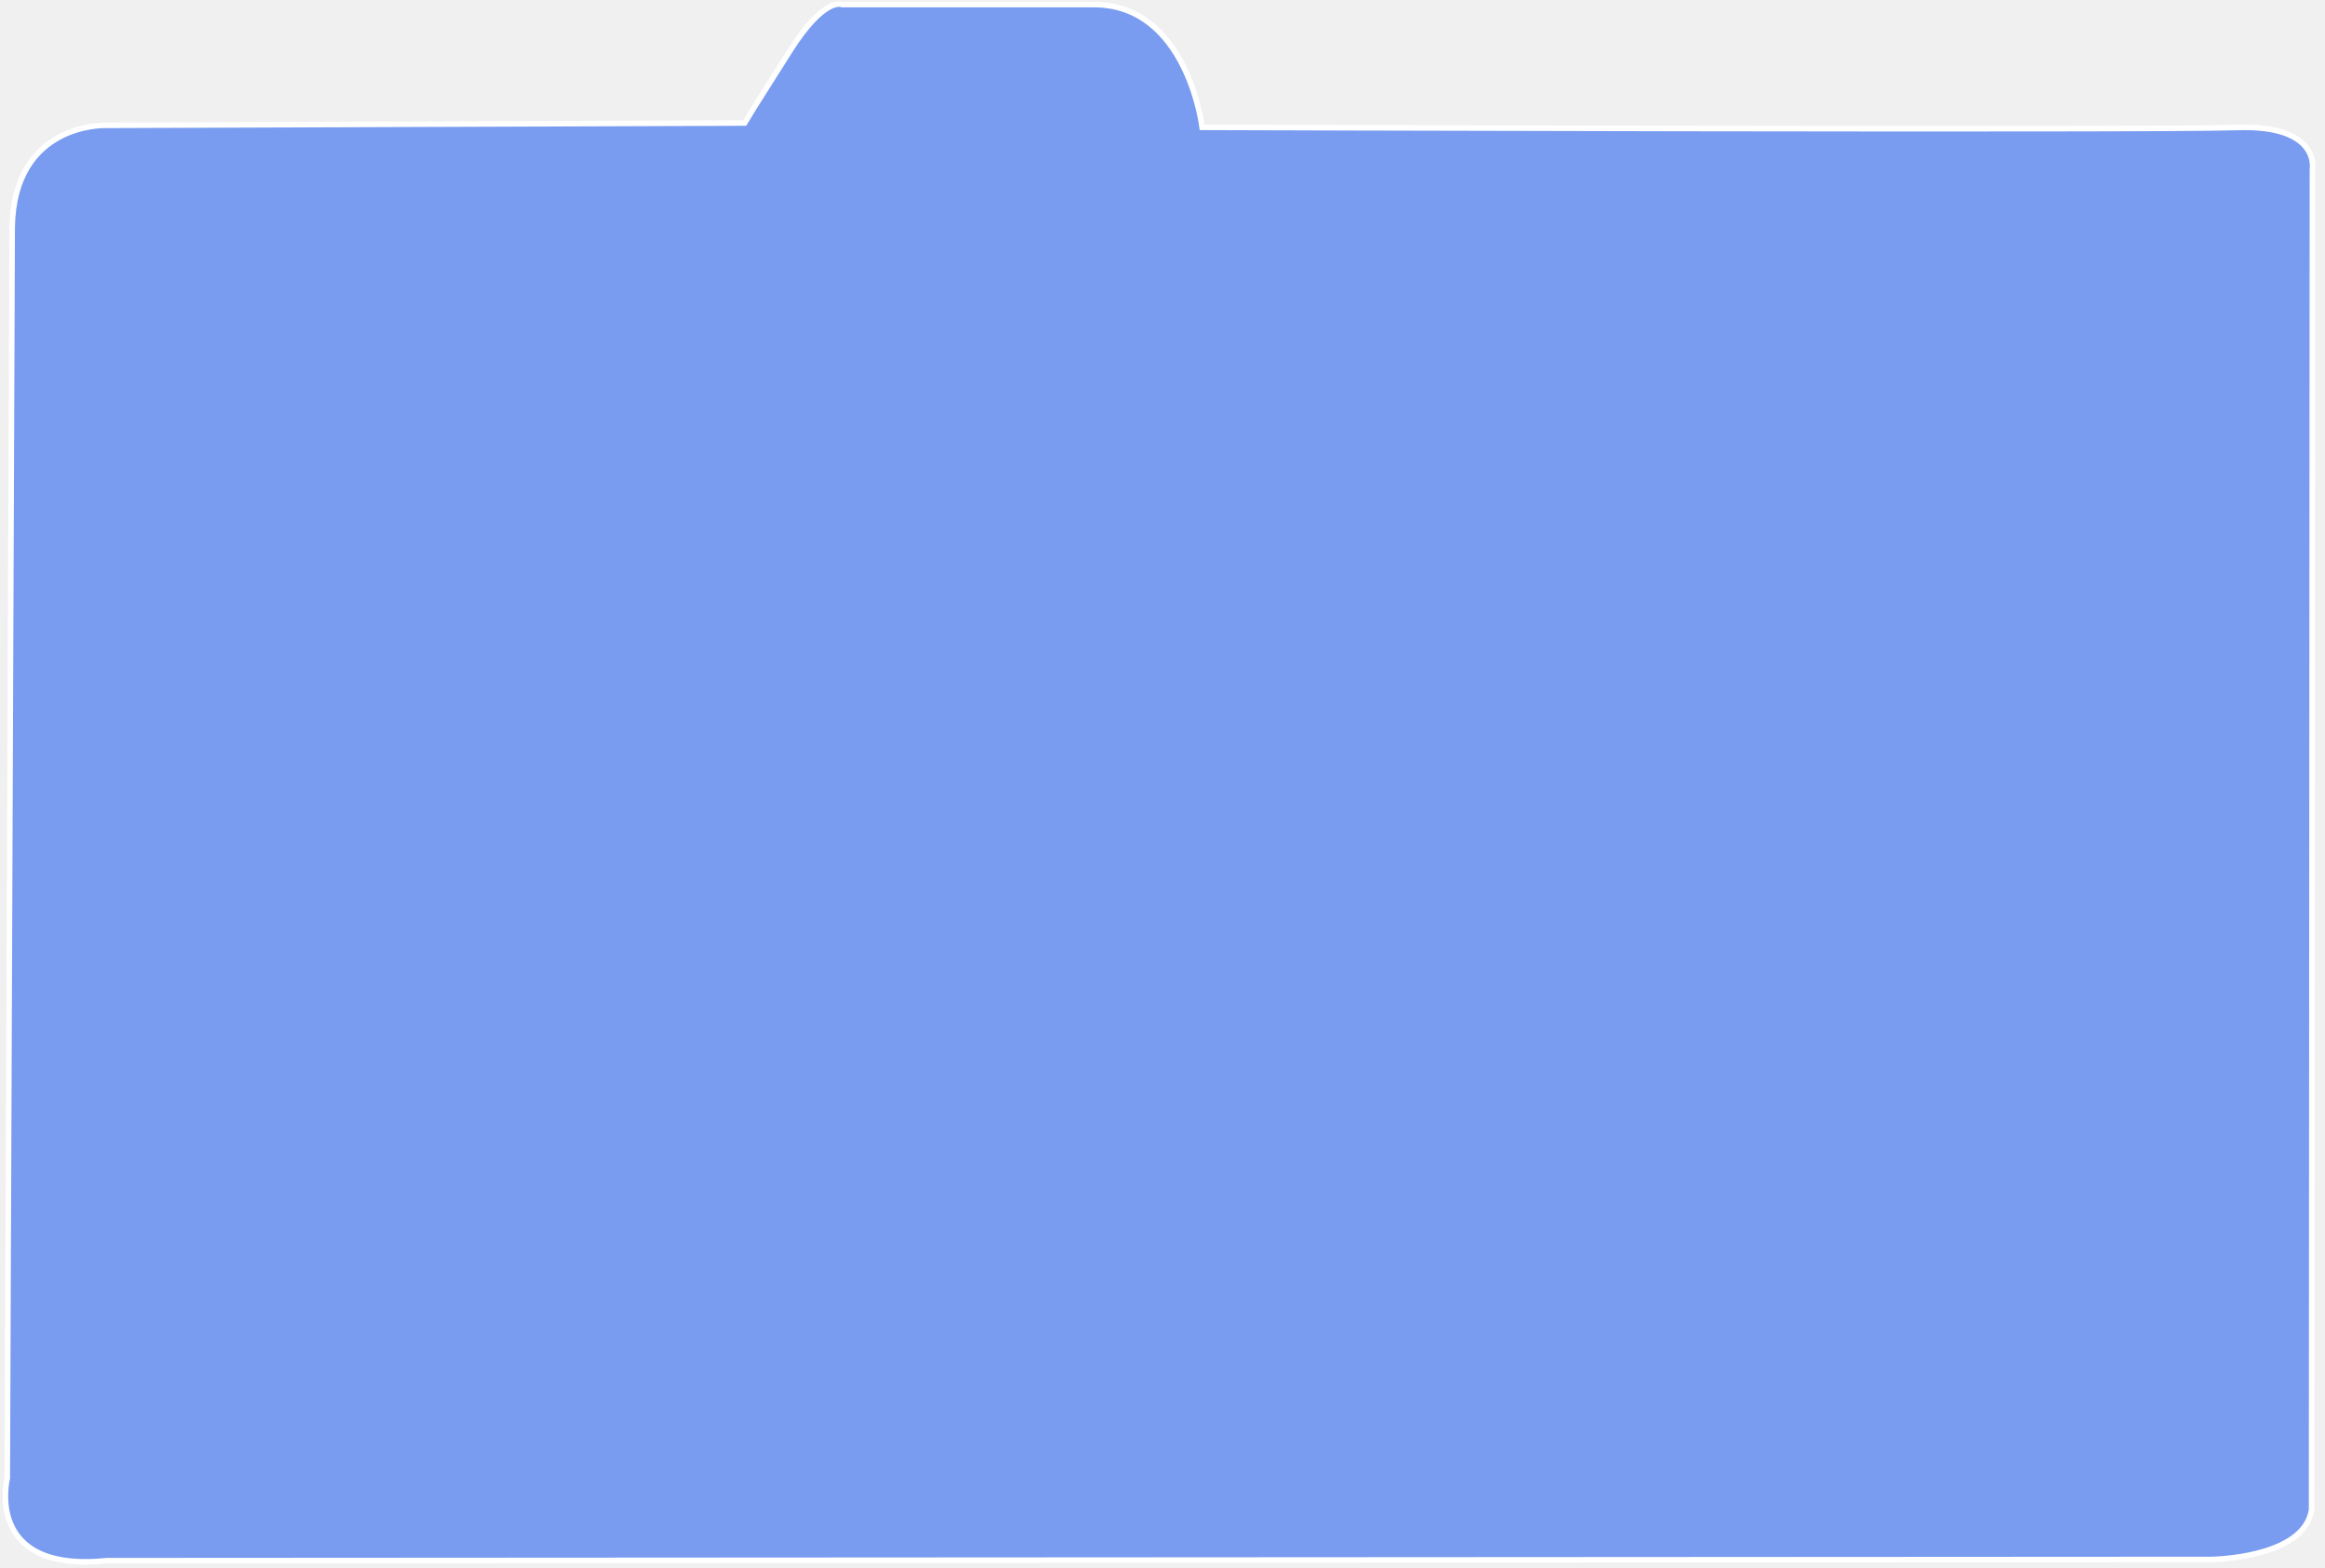
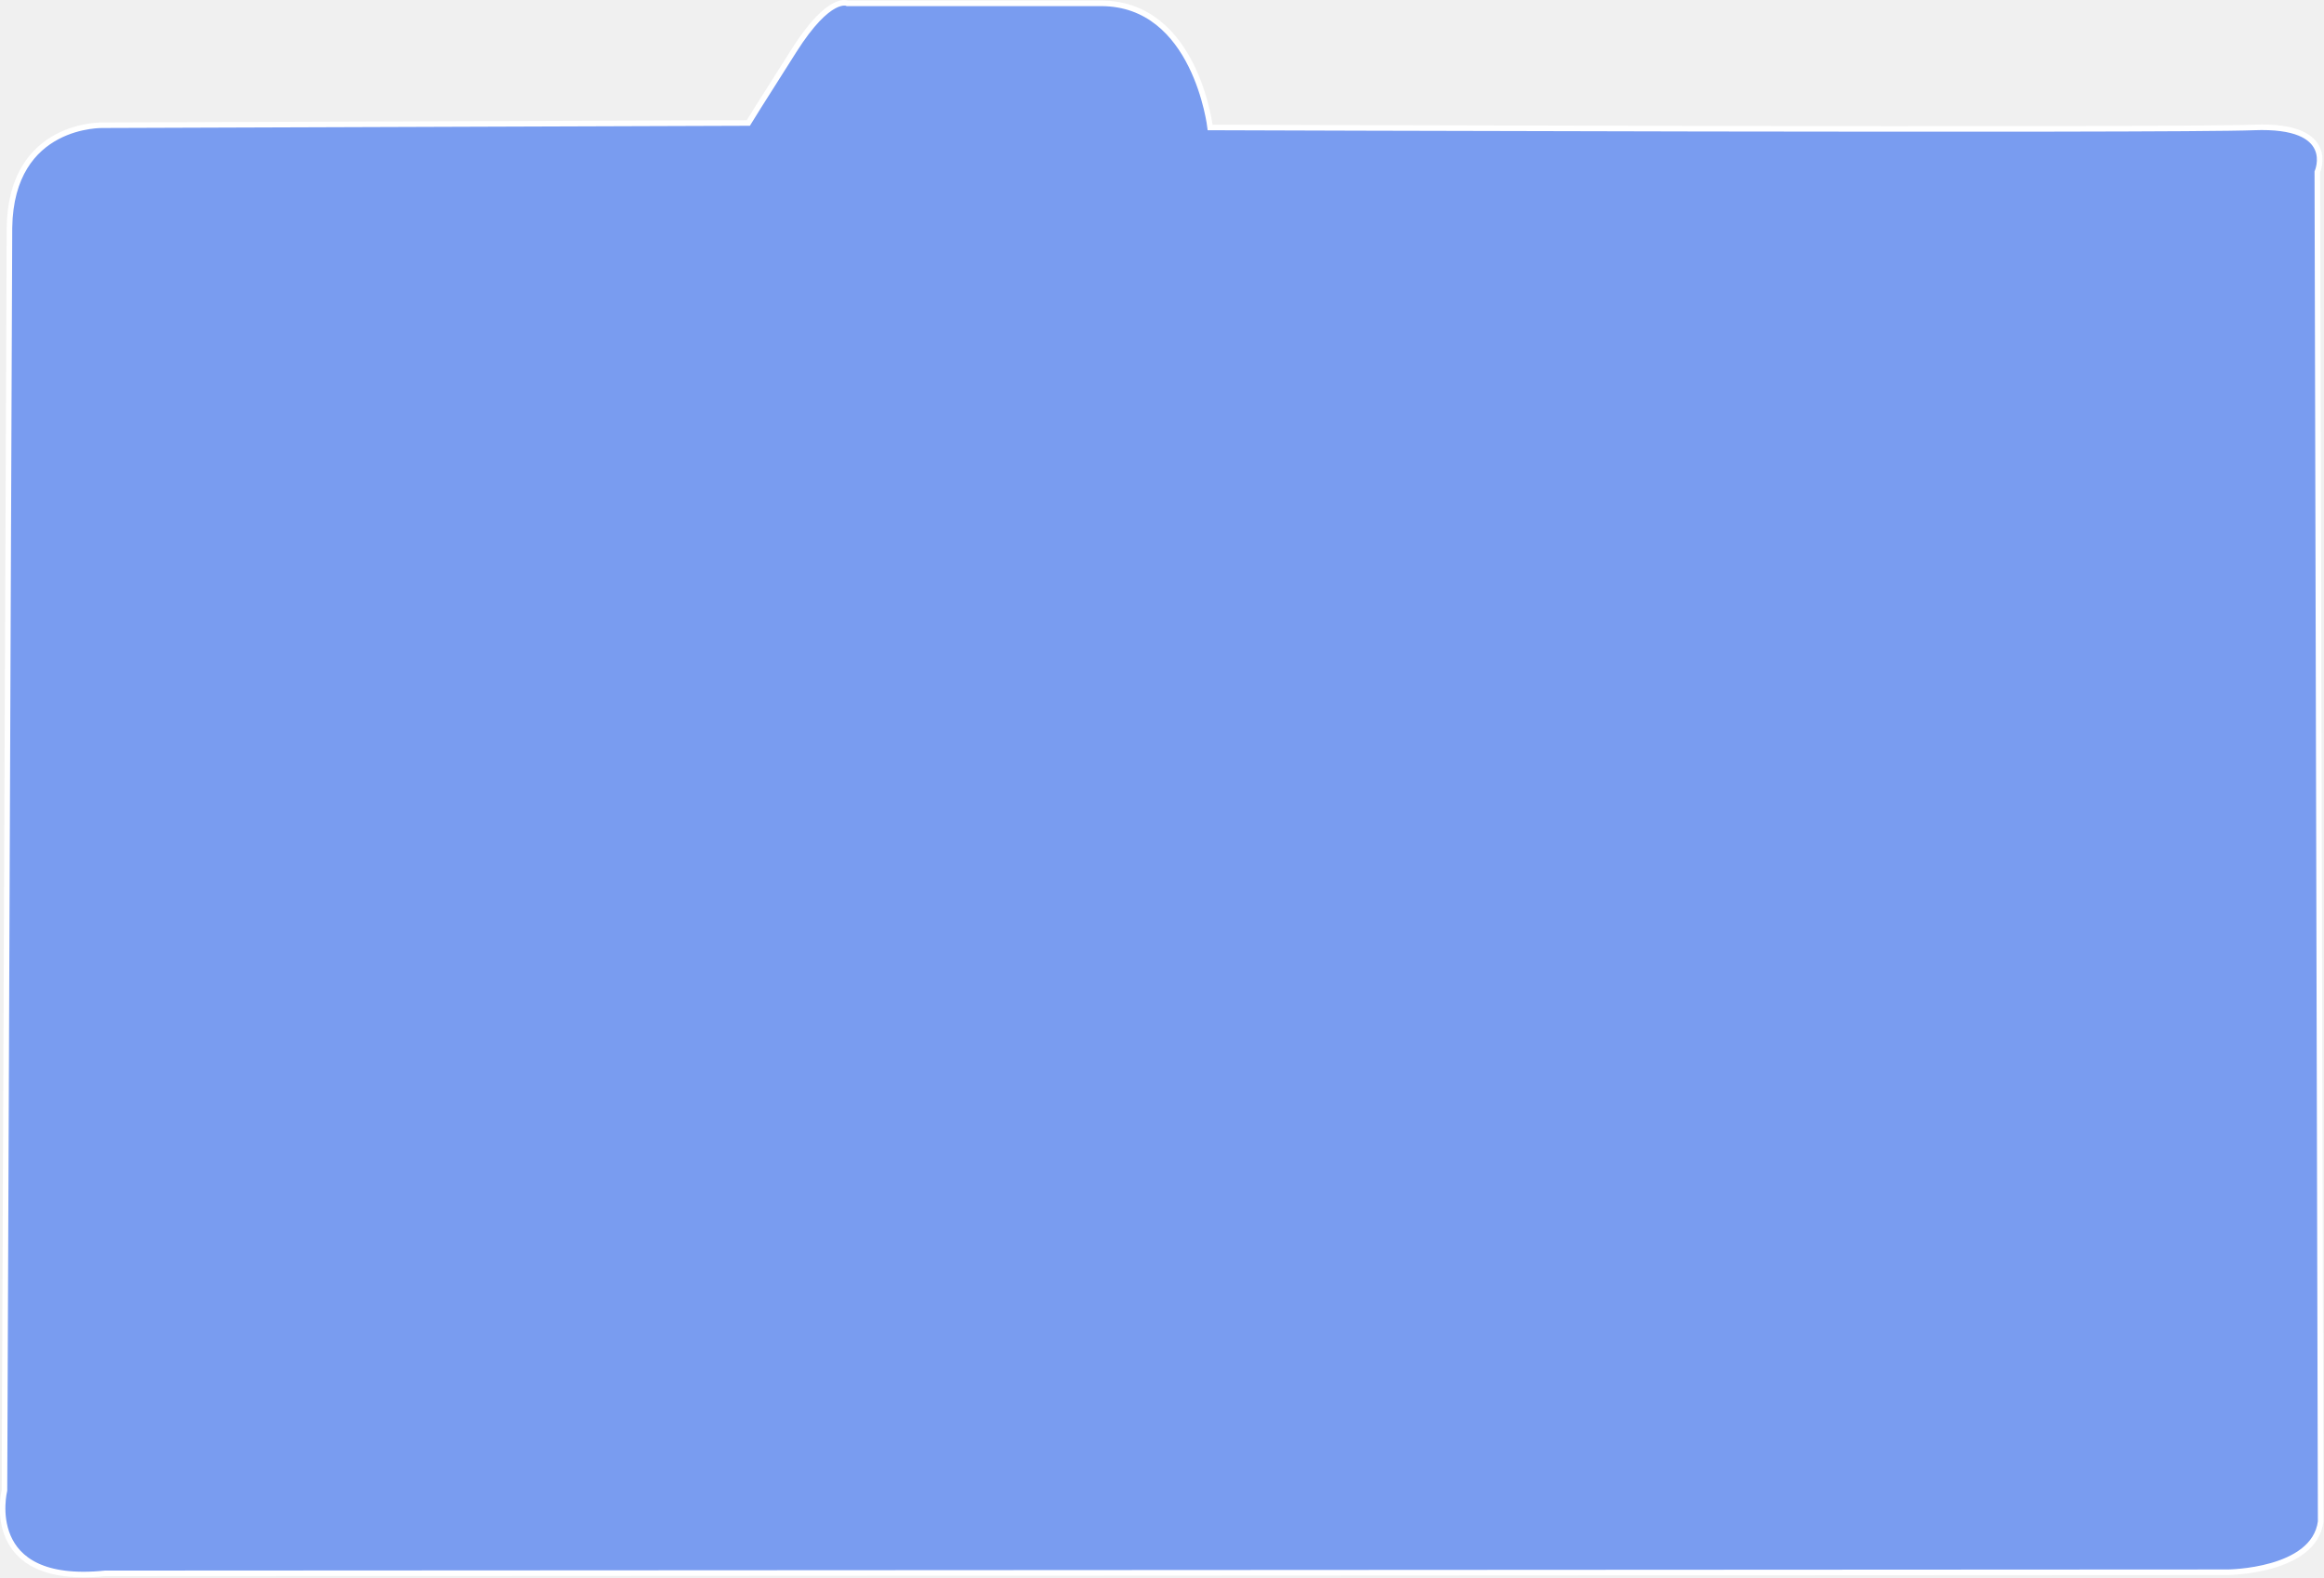
- <svg xmlns="http://www.w3.org/2000/svg" id="Layer_1" data-name="Layer 1" viewBox="0 0 421.59 284.3">
+ <svg xmlns="http://www.w3.org/2000/svg" id="Layer_1" version="1.1" viewBox="0 0 417.7 283.4">
  <defs>
    <style>
-       .cls-1 {
+       .st0 {
+         fill: #fff6d2;
+       }
+ 
+       .st0, .st1, .st2, .st3, .st4 {
+         stroke-miterlimit: 10;
+       }
+ 
+       .st0, .st1, .st2, .st4 {
+         stroke: #fff;
+       }
+ 
+       .st1 {
+         fill: #f0e7d5;
+       }
+ 
+       .st2 {
        fill: #799cf0;
-         stroke: #fff;
-         stroke-miterlimit: 10;
+       }
+ 
+       .st3 {
+         fill: none;
+         stroke: #799cf0;
+         stroke-width: 3px;
+       }
+ 
+       .st4 {
+         fill: #212842;
      }
    </style>
  </defs>
-   <path class="cls-1" d="M419.17,273.66c-1.25,8.97-18.24,9.11-18.24,9.11l-381.55.22c-22.41,2.27-18.06-14.94-18.06-14.94l.89-226.88c.33-19.01,16.94-18.44,16.94-18.44l115.88-.42,1.77-2.91,6.37-10.08c6.37-10.08,9.55-8.49,9.55-8.49h45.63c16.98,0,19.63,22.26,19.63,22.26,0,0,172.44.56,187.62.03s13.71,7.54,13.71,7.54l-.15,243.01h.01Z" />
+   <path class="st1" d="M-535,290.3l-1-229c4.5-18.3,14.8-16.6,14.8-16.6l254.7-1.5c9.2-19,19.7-22.2,19.7-22.2,0,0,31-.2,43.8,0s15.9,8.1,15.9,8.1l.2,13,56.8-.2c15.7-1.9,14.1,5.6,14.3,7.9,0,0,.2,210.9,0,235.1s-19.5,18.1-19.5,18.1l-389.7.7s-9.8,4.8-9.8-13.3h-.2Z" />
+   <path class="st0" d="M-117.9,52.4l-.5-20.3s-5.1-11.3-16.4-7.6l-45.1-1s-10.3-1.2-10.5,8.3c-.2,9.6.2,13.2.2,13.2l-321.9-.8s-16.9-1.7-20.3,8.1c-3.4,9.8-2,6.9-2,6.9l-.9,232s-.9,14.9,18.1,13.2l381.5-.6s20.4,1.4,19.5-18.1c-.8-17-1.5-233.4-1.5-233.4h-.2Z" />
+   <path class="st2" d="M417.1,273.4c-1.2,9-16.7,9.1-16.7,9.1l-381.5.2c-22.4,2.3-18.1-14.9-18.1-14.9L1.7,40.9c.3-19,16.9-18.4,16.9-18.4l115.9-.4,1.8-2.9,6.4-10.1c6.4-10.1,9.6-8.5,9.6-8.5h45.6c17,0,19.6,22.3,19.6,22.3,0,0,172.4.6,187.6,0s11.4,8,11.4,8l.6,242.5c0,0,0,0,0,0h0Z" />
+   <path class="st4" d="M496.8-585.1s.8-6.4-4.6-6.5c-6.1,0-132.8-.6-132.8-.6,0,0,2.7-20.9-9-21.6s-51,0-51,0c0,0-5-.7-7.8,9.6l-2.8,12.8-194.7.8c-4.2,0-10.7-1.4-13.1,16.9l-1,228.2s-.3,14.1,18,12.8l381.6-.9s16.7,1.1,17-8,.3-243.6.3-243.6h0Z" />
+   <path class="st3" d="M534,187.9s9.5,19.5,22.7,0-27.6-6.3-22.7,0Z" />
+   <path class="st3" d="M513.7,209.9s3.5,11.3,13.5,1.7-17.8-13.6-13.5-1.7Z" />
+   <path class="st3" d="M556.4,198.3s30.8-.9,24.1-11.2-11.6-11.4-11.6-11.4c0,0-13.8-1.6,0-6.3s-14.1,1.6-3.6-4.6" />
+   <path class="st1" d="M1362.5,305.1l-.5-270.9c2.5-21.6,8.1-19.7,8.1-19.7l140.1-1.8c5.1-22.5,8-18.8,8-18.8,0,0,20.3-.6,27.4-.4s8.3,2.5,8.3,2.5v15.4l31.3-.3c8.6-2.2,7.8,6.7,7.8,9.3v278.1c0,28.7-10.7,21.4-10.7,21.4l-214.4.8s-5.4,5.7-5.4-15.7h0Z" />
+   <path class="st0" d="M2075.5-361.7l-.3-24.1s1.1-4.8-9.4-4.1l-24.8.8s-5.3.4-5.4,3.1c-.7,11.3.1,15.7.1,15.7l-177.1-1s-9.3-2-11.2,9.7-1.1,8.2-1.1,8.2l-.5,275.1s-.5,17.6,9.9,15.7l209.9-.7s11.2,1.7,10.7-21.4c-.4-20.1-.8-276.7-.8-276.7h0v-.3Z" />
+   <path class="st4" d="M1751.3-529s.5-7.7-2.5-7.7c-3.5-1.2-73,0-73.1-.7,0,0,2.4-18.4-4.1-19.2-6.4-.8-30.5-.4-30.5-.4,0,0-3.3-.7-2.8,5.4l-1.5,15.2-107.1.9c-2.3.2-5.9-1.7-7.2,20.1l-.6,271s-.2,16.8,10,14.2l210-1.1s9.1,2.3,9.2-8.5c.2-10.4.2-289.3.2-289.3h0Z" />
+   <path class="st2" d="M1459.2-215.5c-.7,10.6-10,10.7-10,10.7l-209.9.3c-12.3,2.7-9.9-17.6-9.9-17.6l.5-267.5c.2-22.4,9.3-21.7,9.3-21.7l63.8-.5,1-3.4,3.5-11.9c1.1-3.5,2.8-4.4,2.8-4.4h29.1c9.3,0,9.3,20.6,9.3,20.6,0,0,94.9.7,103.2,0s7.5,8.9,7.5,8.9V-215.4h-.2Z" />
</svg>
